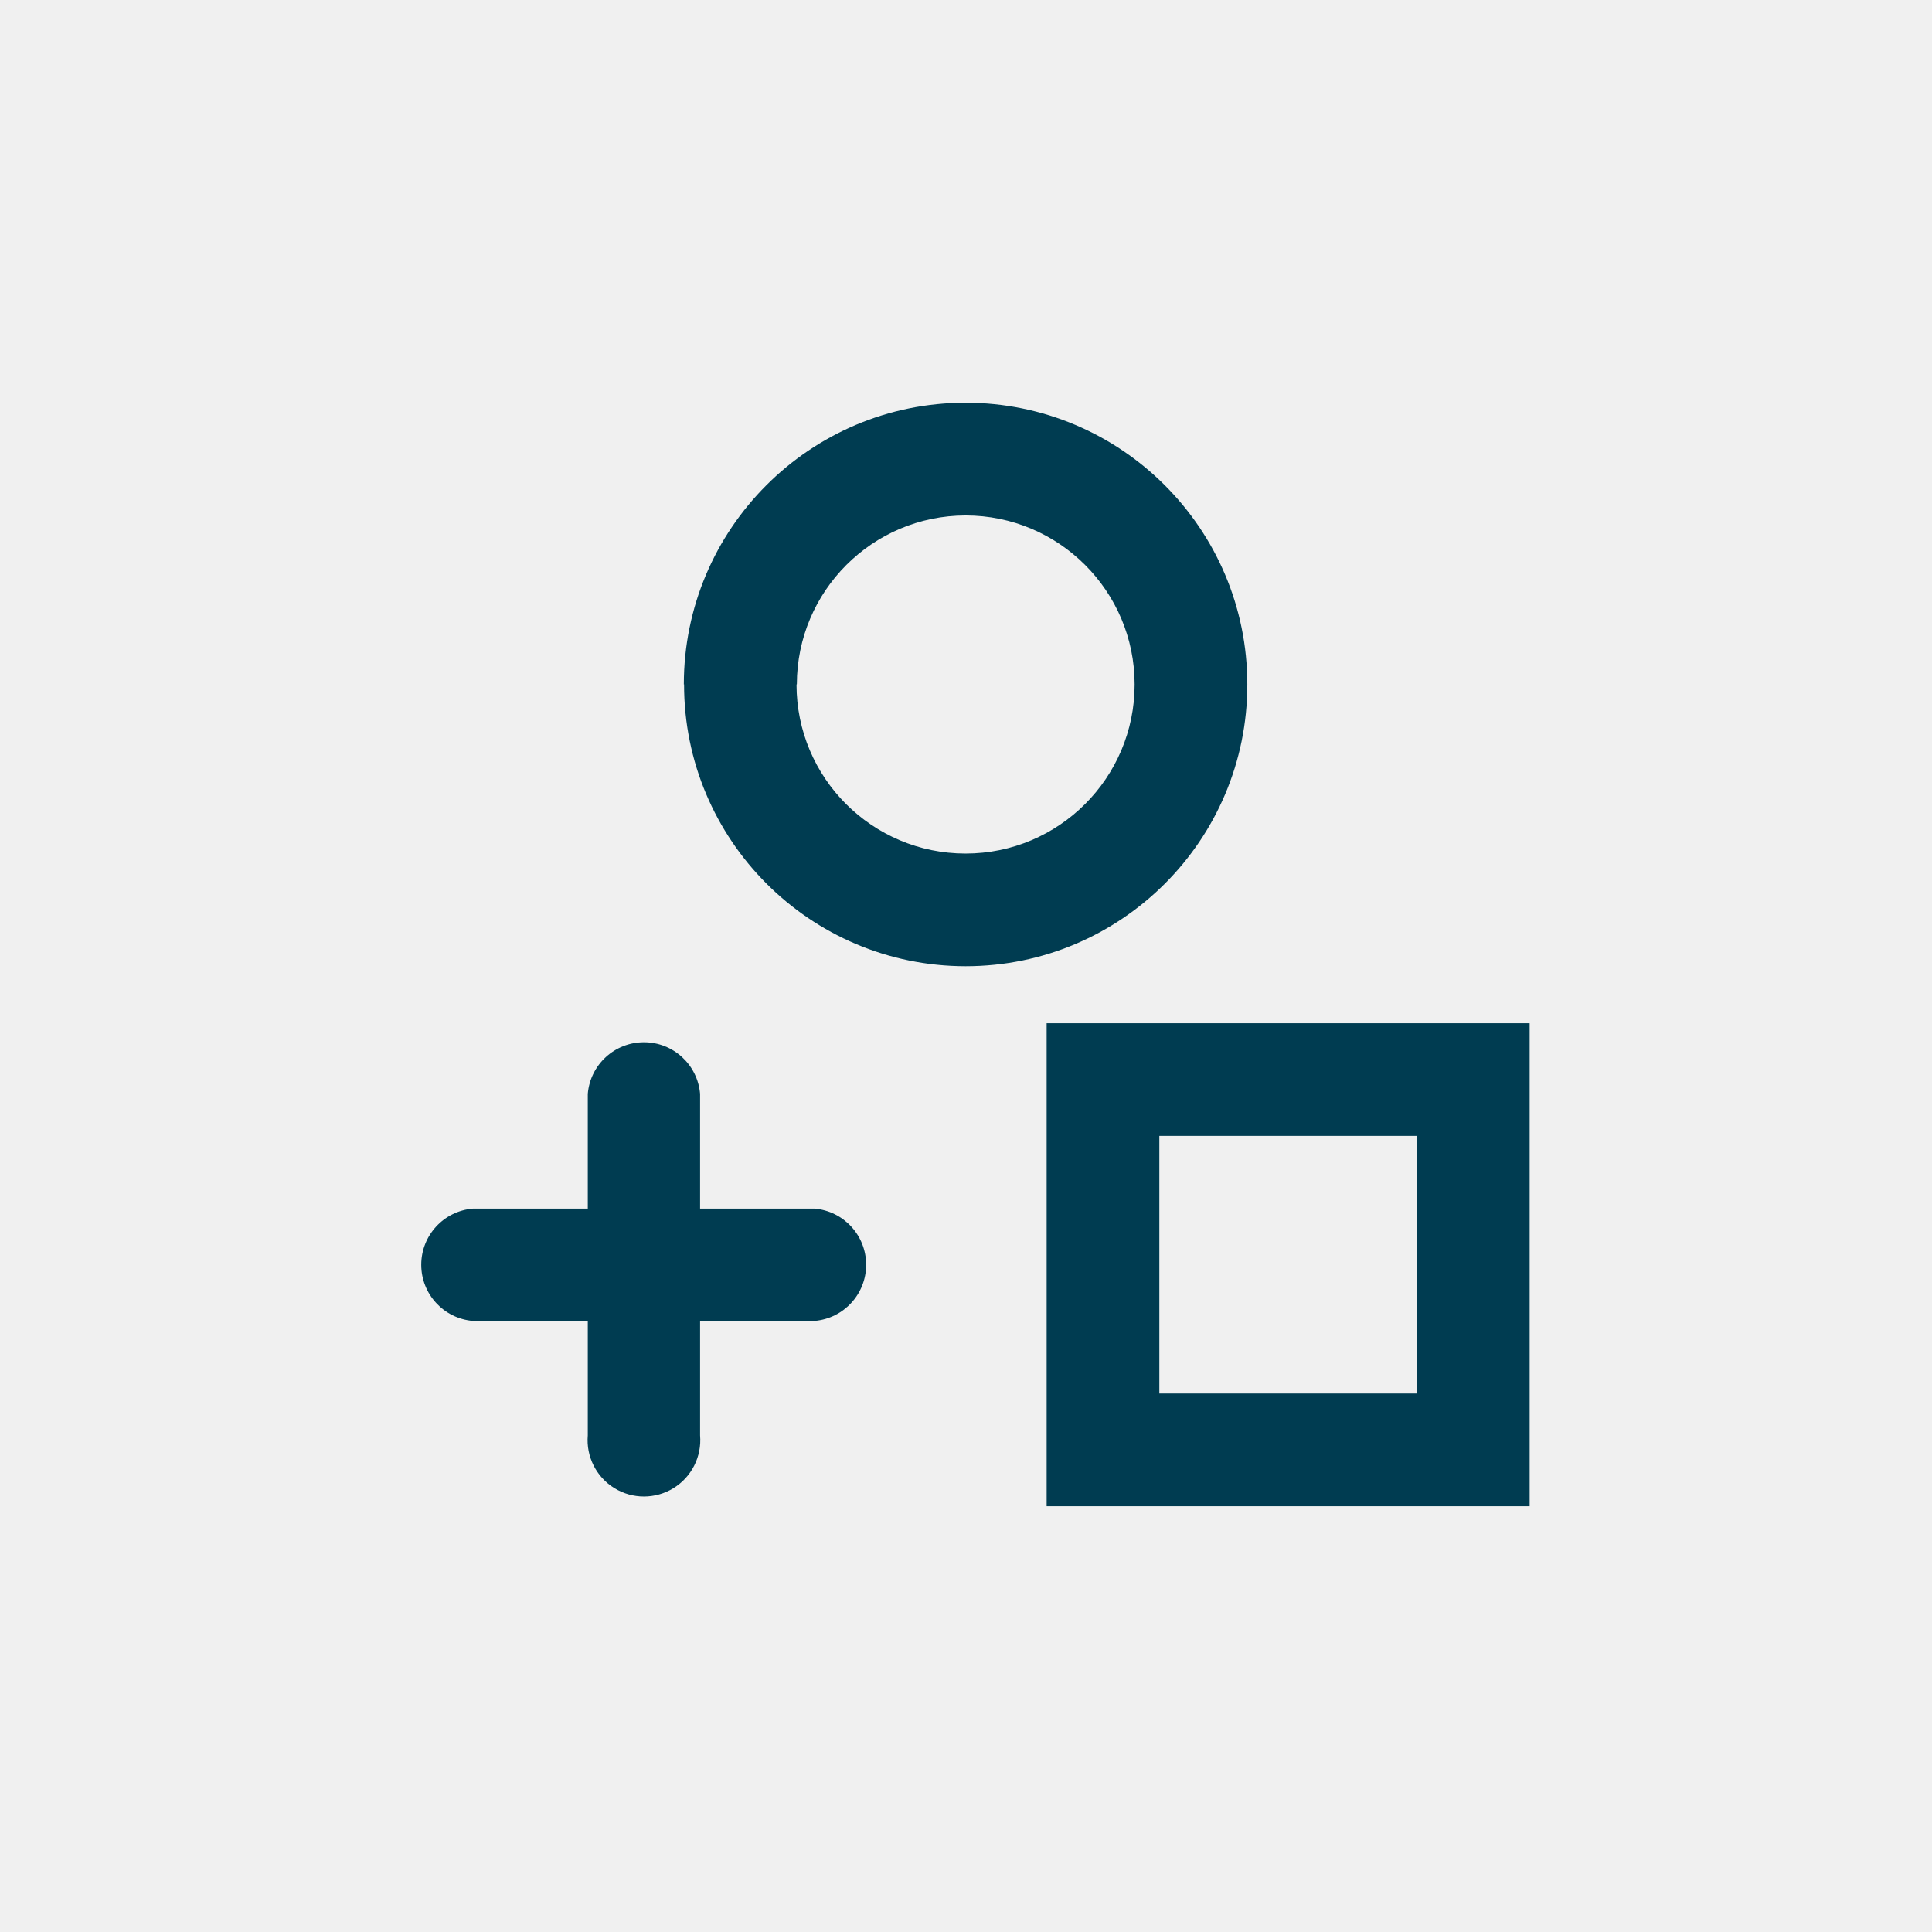
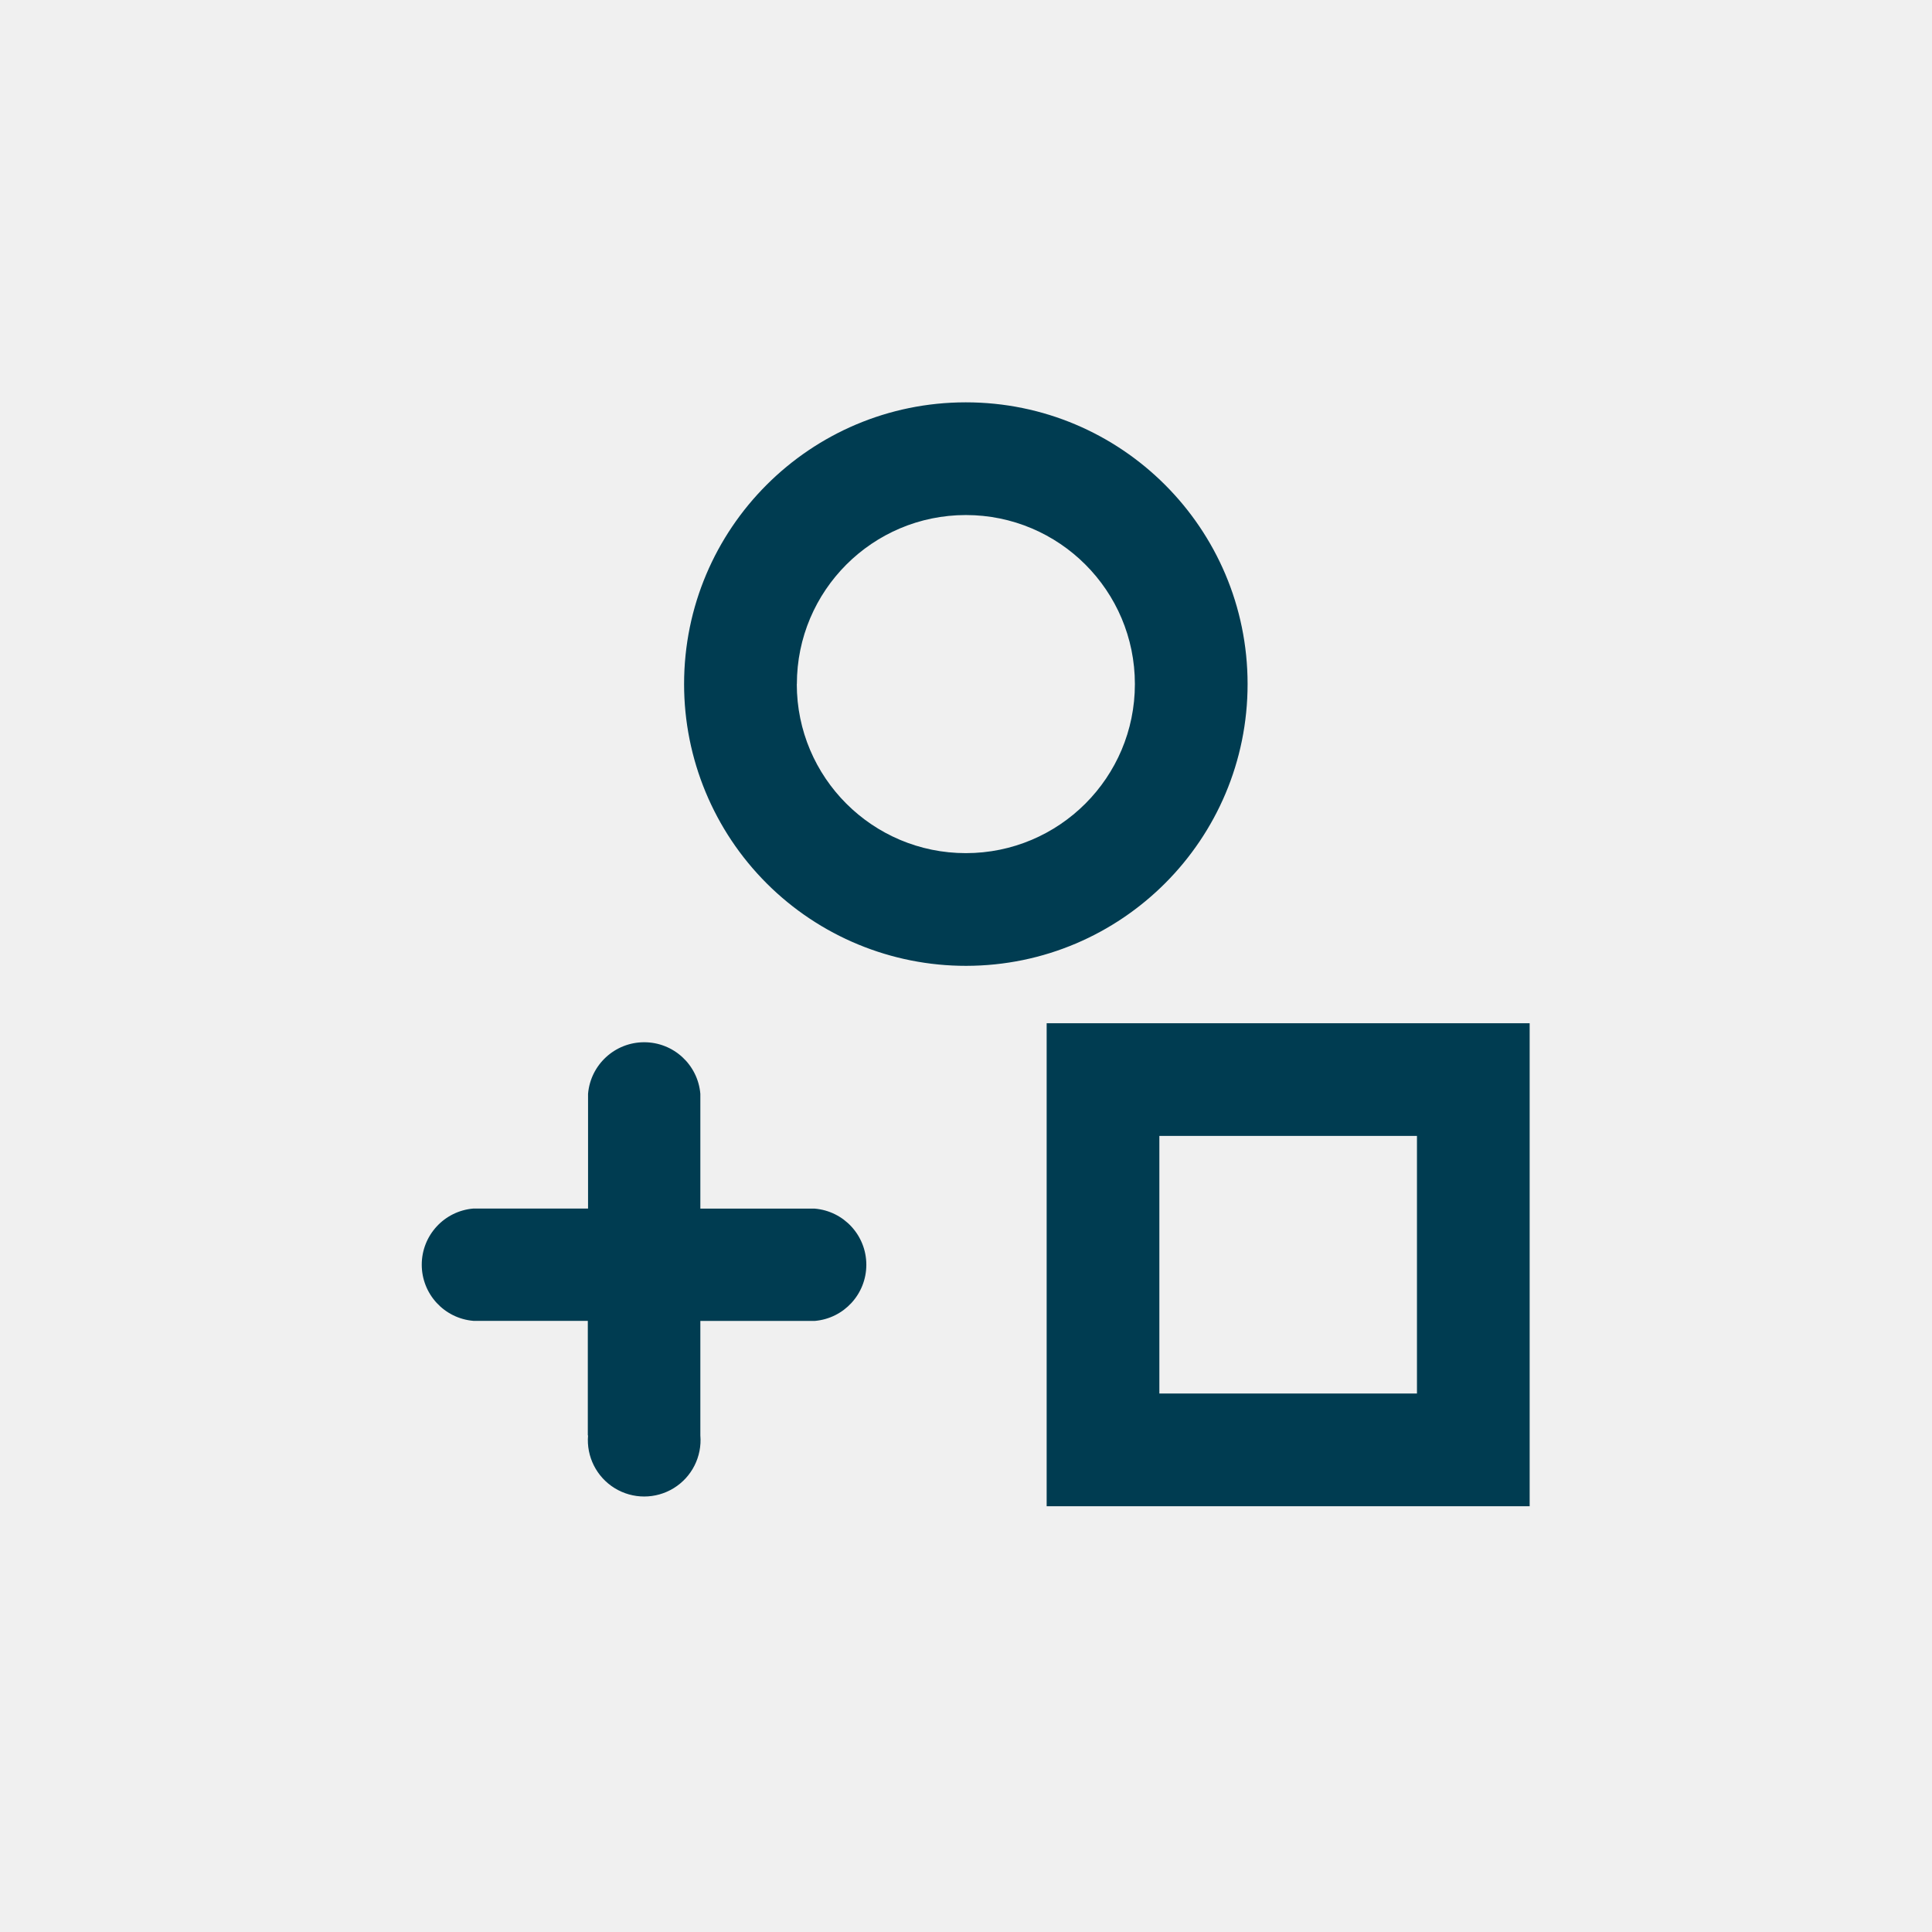
- <svg xmlns="http://www.w3.org/2000/svg" id="IconControl24" width="24" height="24" viewBox="0 0 24 24">
-   <g id="IconControl24-2" data-name="IconControl24" transform="translate(1 1)">
-     <rect id="Rectangle_502" data-name="Rectangle 502" width="24" height="24" transform="translate(-1 -1)" fill="#fff" opacity="0" />
-     <path id="Union_150" data-name="Union 150" d="M21530.824,16747.711v-6h6v6Zm1.4-1.4h3.2v-3.2h-3.2Zm-7.1.52v-1.422h-1.428a.7.7,0,0,1,0-1.395h1.428v-1.426a.7.7,0,0,1,1.395,0v1.426h1.422a.7.7,0,0,1,0,1.395h-1.422v1.422a.7.7,0,1,1-1.395,0Zm1.193-9.328a3.5,3.5,0,1,1,3.5,3.5A3.5,3.5,0,0,1,21526.32,16737.5Zm1.4,0a2.1,2.1,0,1,0,2.1-2.1A2.1,2.1,0,0,0,21527.721,16737.5Z" transform="translate(-21518.822 -16730)" fill="#003c51" />
-   </g>
+ <svg xmlns="http://www.w3.org/2000/svg" width="24" height="24" viewBox="0 0 24 24">
+   <rect width="24" height="24" fill="#fff" opacity="0" />
+   <path d="M7.822,13.713v-6h6v6Zm1.4-1.4h3.2v-3.2h-3.2Zm-7.1.52V11.41H.7a.7.7,0,0,1,0-1.395H2.125V8.59a.7.7,0,0,1,1.395,0v1.426H4.941a.7.7,0,0,1,0,1.395H3.52v1.422a.7.7,0,1,1-1.395,0ZM3.318,3.5A3.5,3.5,0,1,1,6.822,7,3.5,3.5,0,0,1,3.318,3.5Zm1.4,0a2.1,2.1,0,1,0,2.1-2.1A2.1,2.1,0,0,0,4.719,3.5Z" transform="translate(5.18 4.998)" fill="#003c51" />
</svg>
